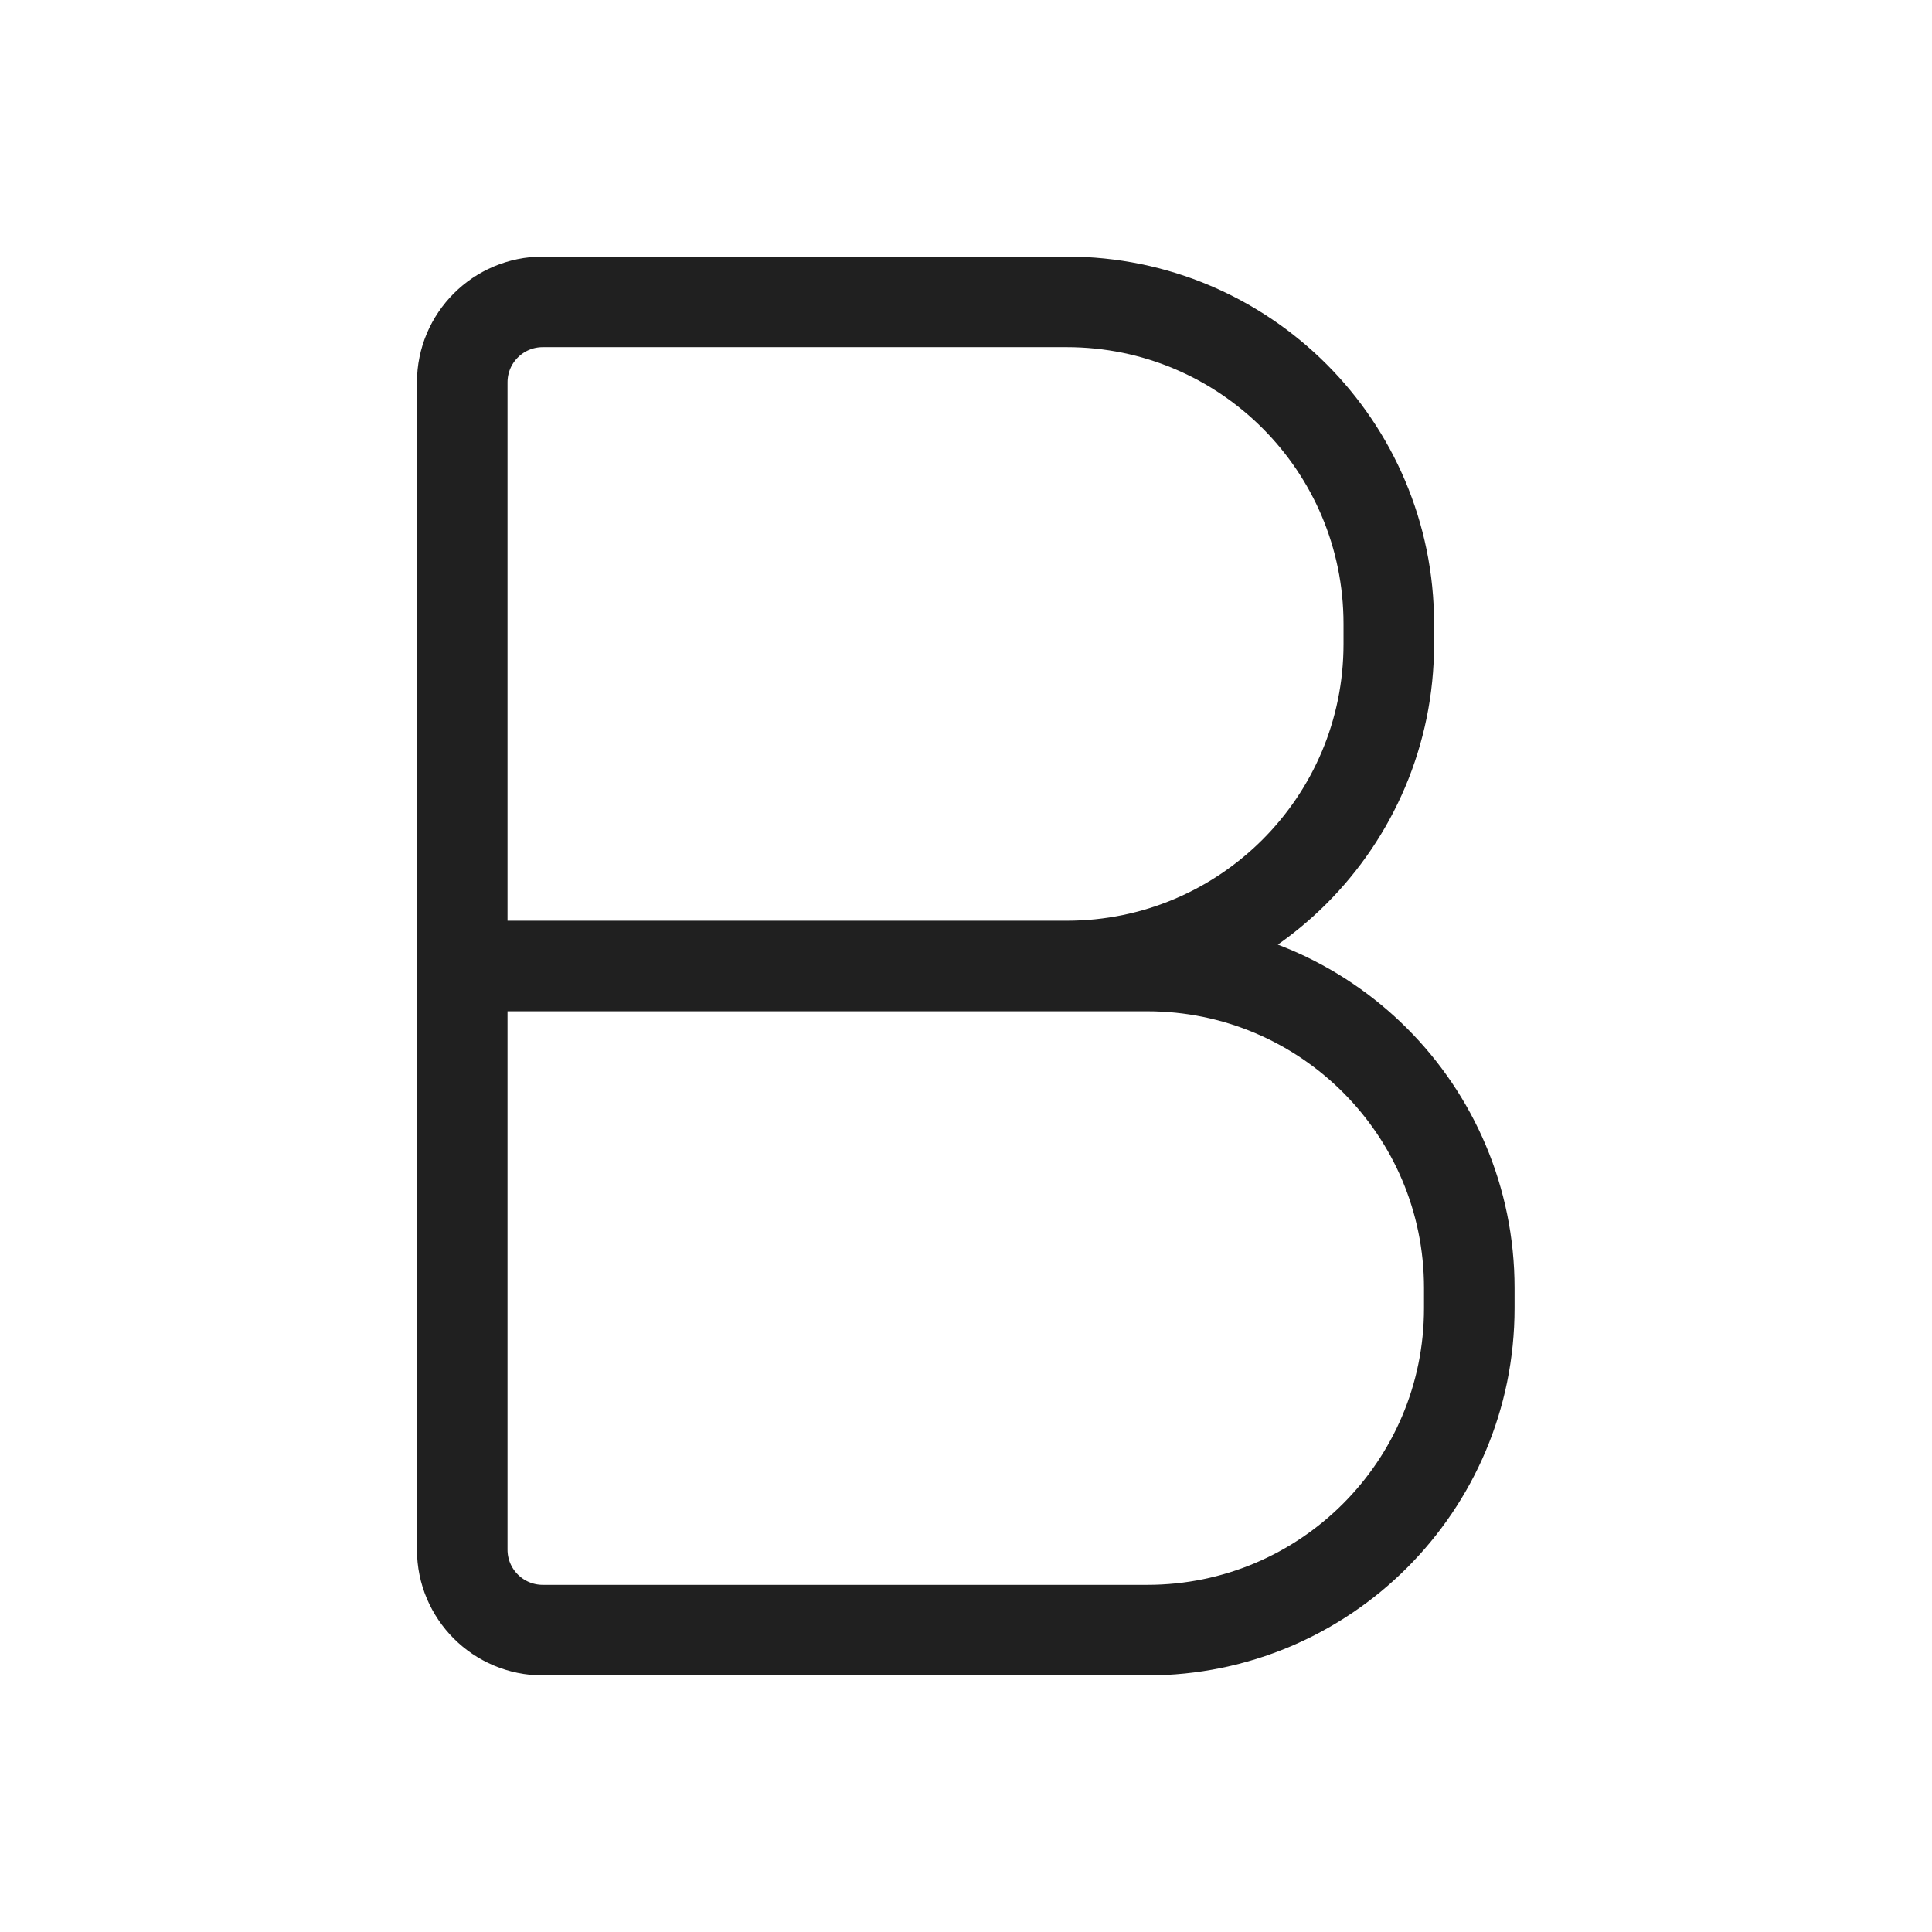
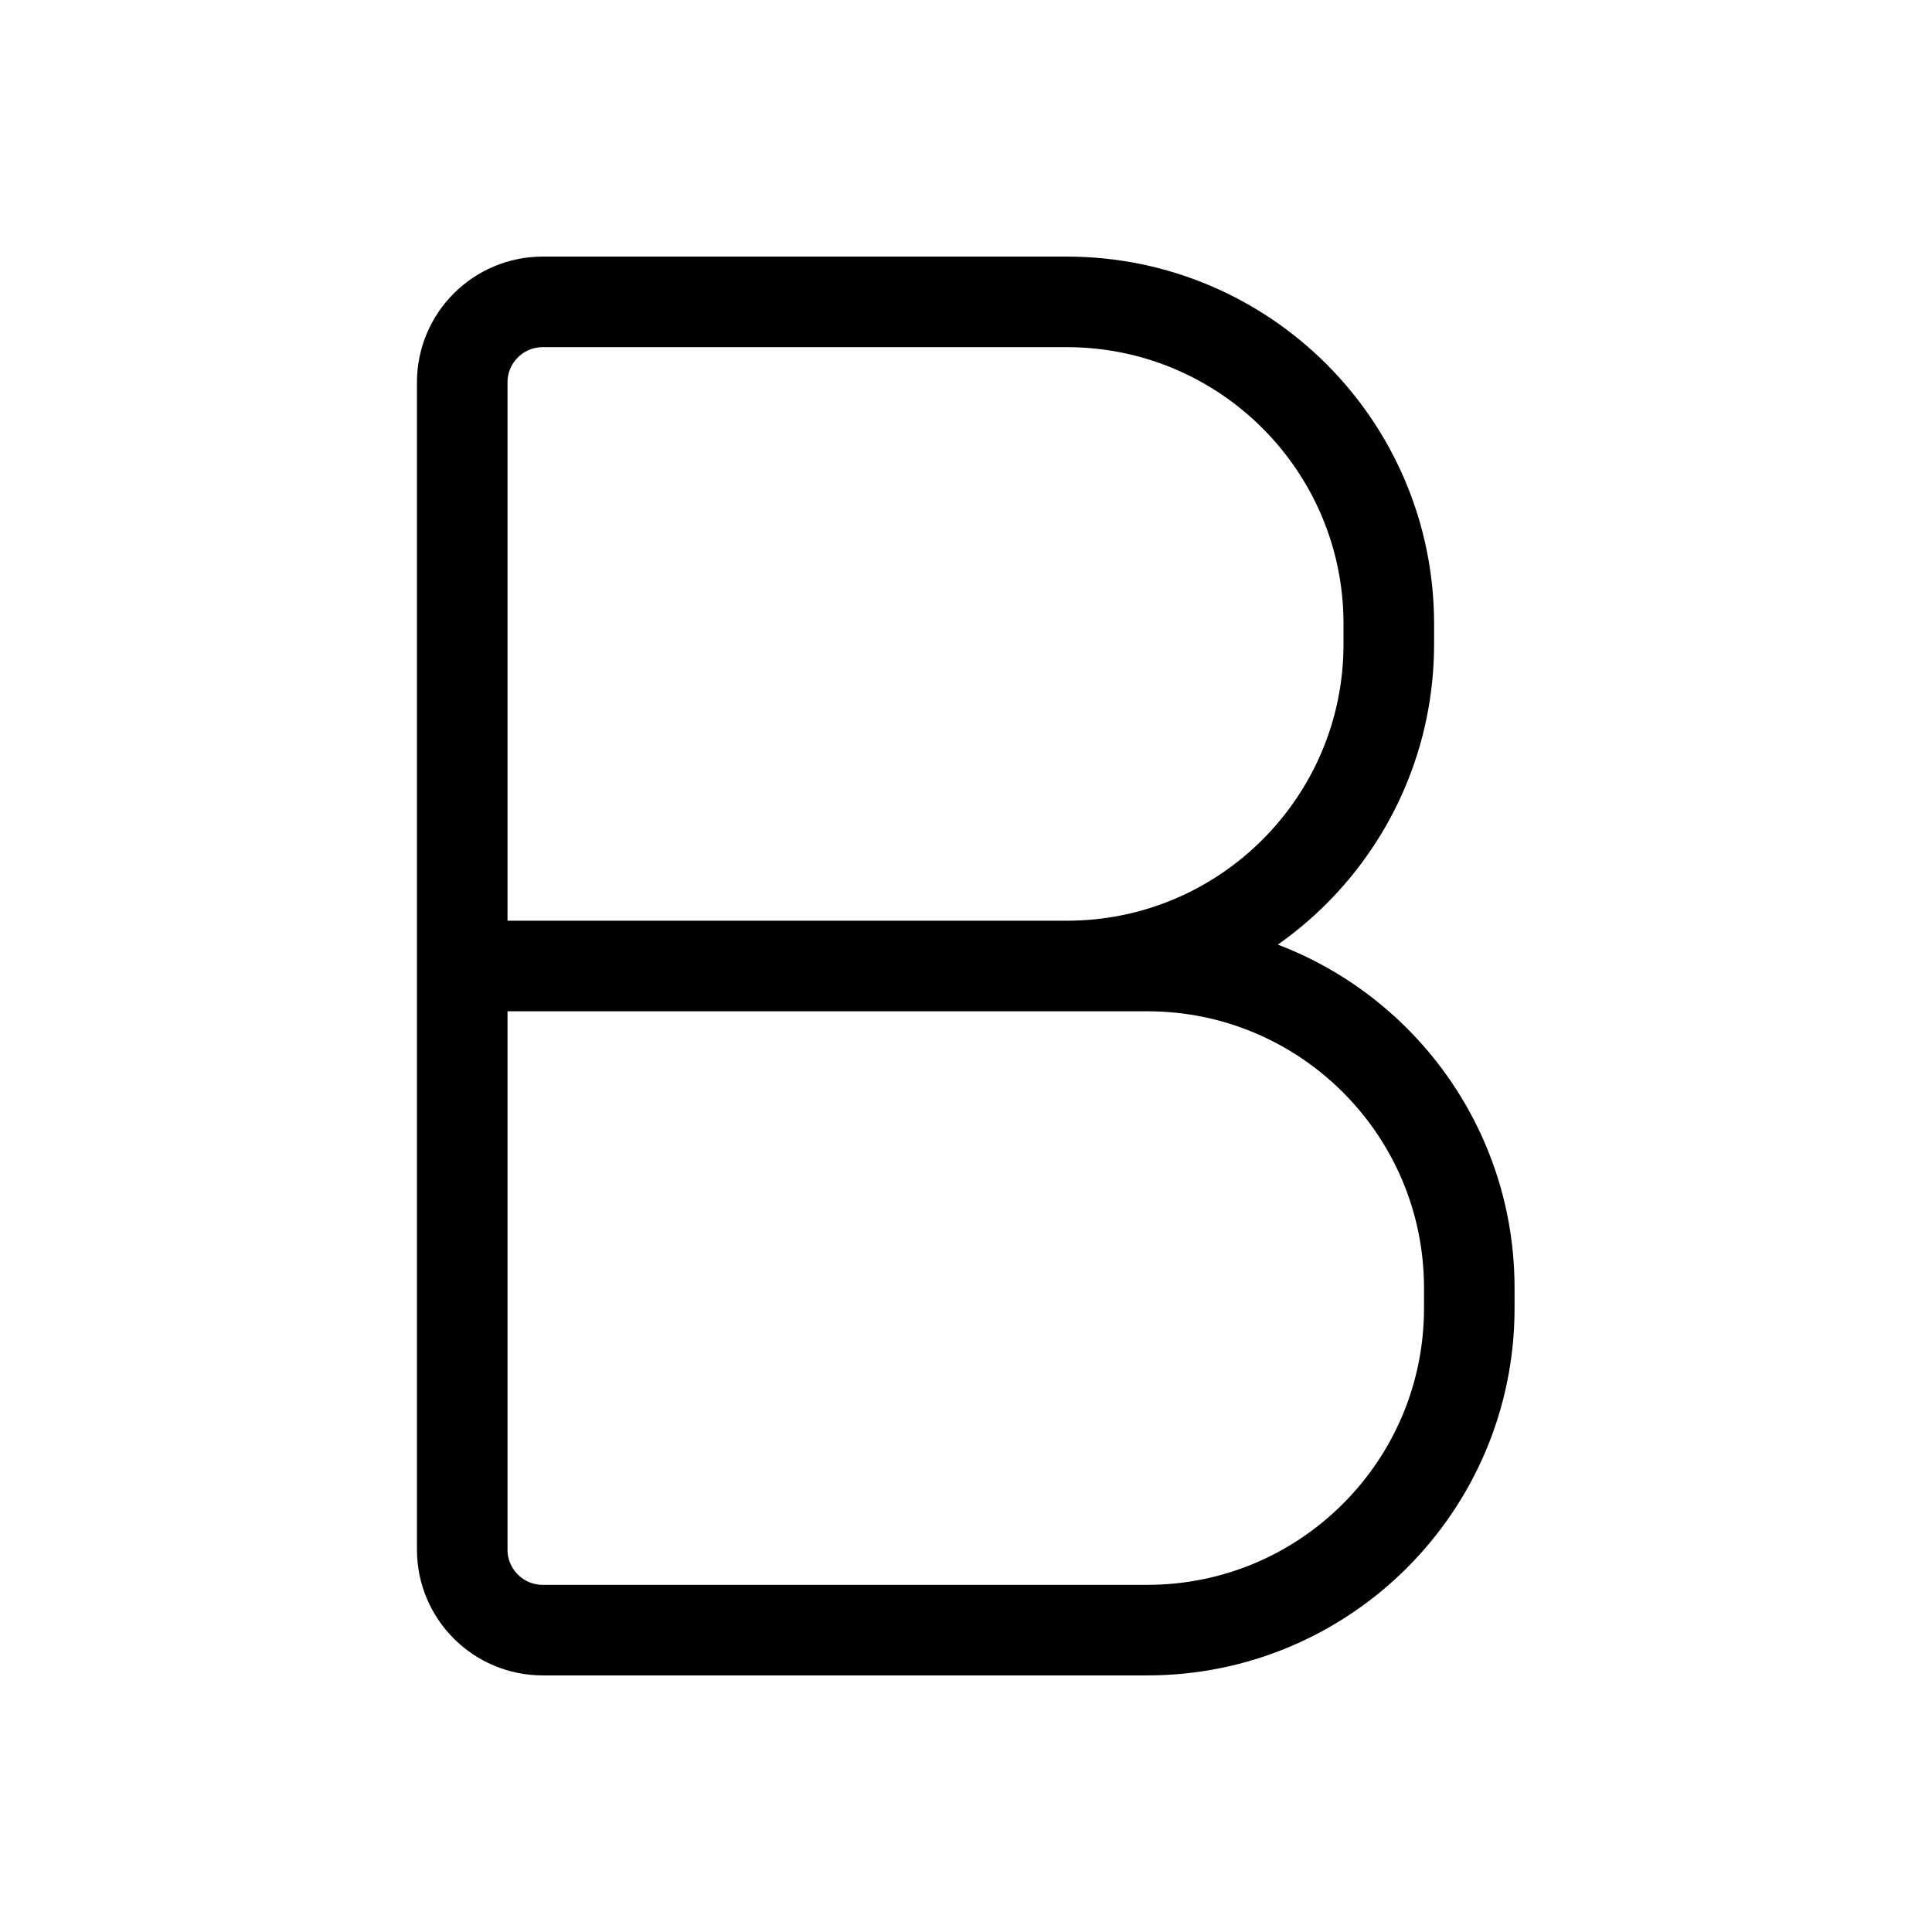
<svg xmlns="http://www.w3.org/2000/svg" width="32" height="32" viewBox="0 0 32 32" fill="none" data-fui-icon="true">
-   <path d="M7.656 16H17.669C20.615 16 23.003 13.612 23.003 10.667V10.333C23.003 7.388 20.615 5 17.669 5H8.99C8.253 5 7.656 5.597 7.656 6.333V16ZM7.656 16V25.667C7.656 26.403 8.253 27 8.99 27H16.669M17.336 27H19.003C21.948 27 24.336 24.612 24.336 21.667V21.333C24.336 18.388 21.948 16 19.003 16H17.336" stroke="currentColor" stroke-opacity=".875" stroke-width="1.5" stroke-linecap="square" stroke-linejoin="round" />
+   <path d="M7.656 16H17.669C20.615 16 23.003 13.612 23.003 10.667V10.333C23.003 7.388 20.615 5 17.669 5H8.99C8.253 5 7.656 5.597 7.656 6.333V16ZM7.656 16V25.667C7.656 26.403 8.253 27 8.99 27H16.669M17.336 27H19.003C21.948 27 24.336 24.612 24.336 21.667V21.333C24.336 18.388 21.948 16 19.003 16H17.336" stroke="currentColor" stroke-width="1.5" stroke-linecap="square" stroke-linejoin="round" />
</svg>
